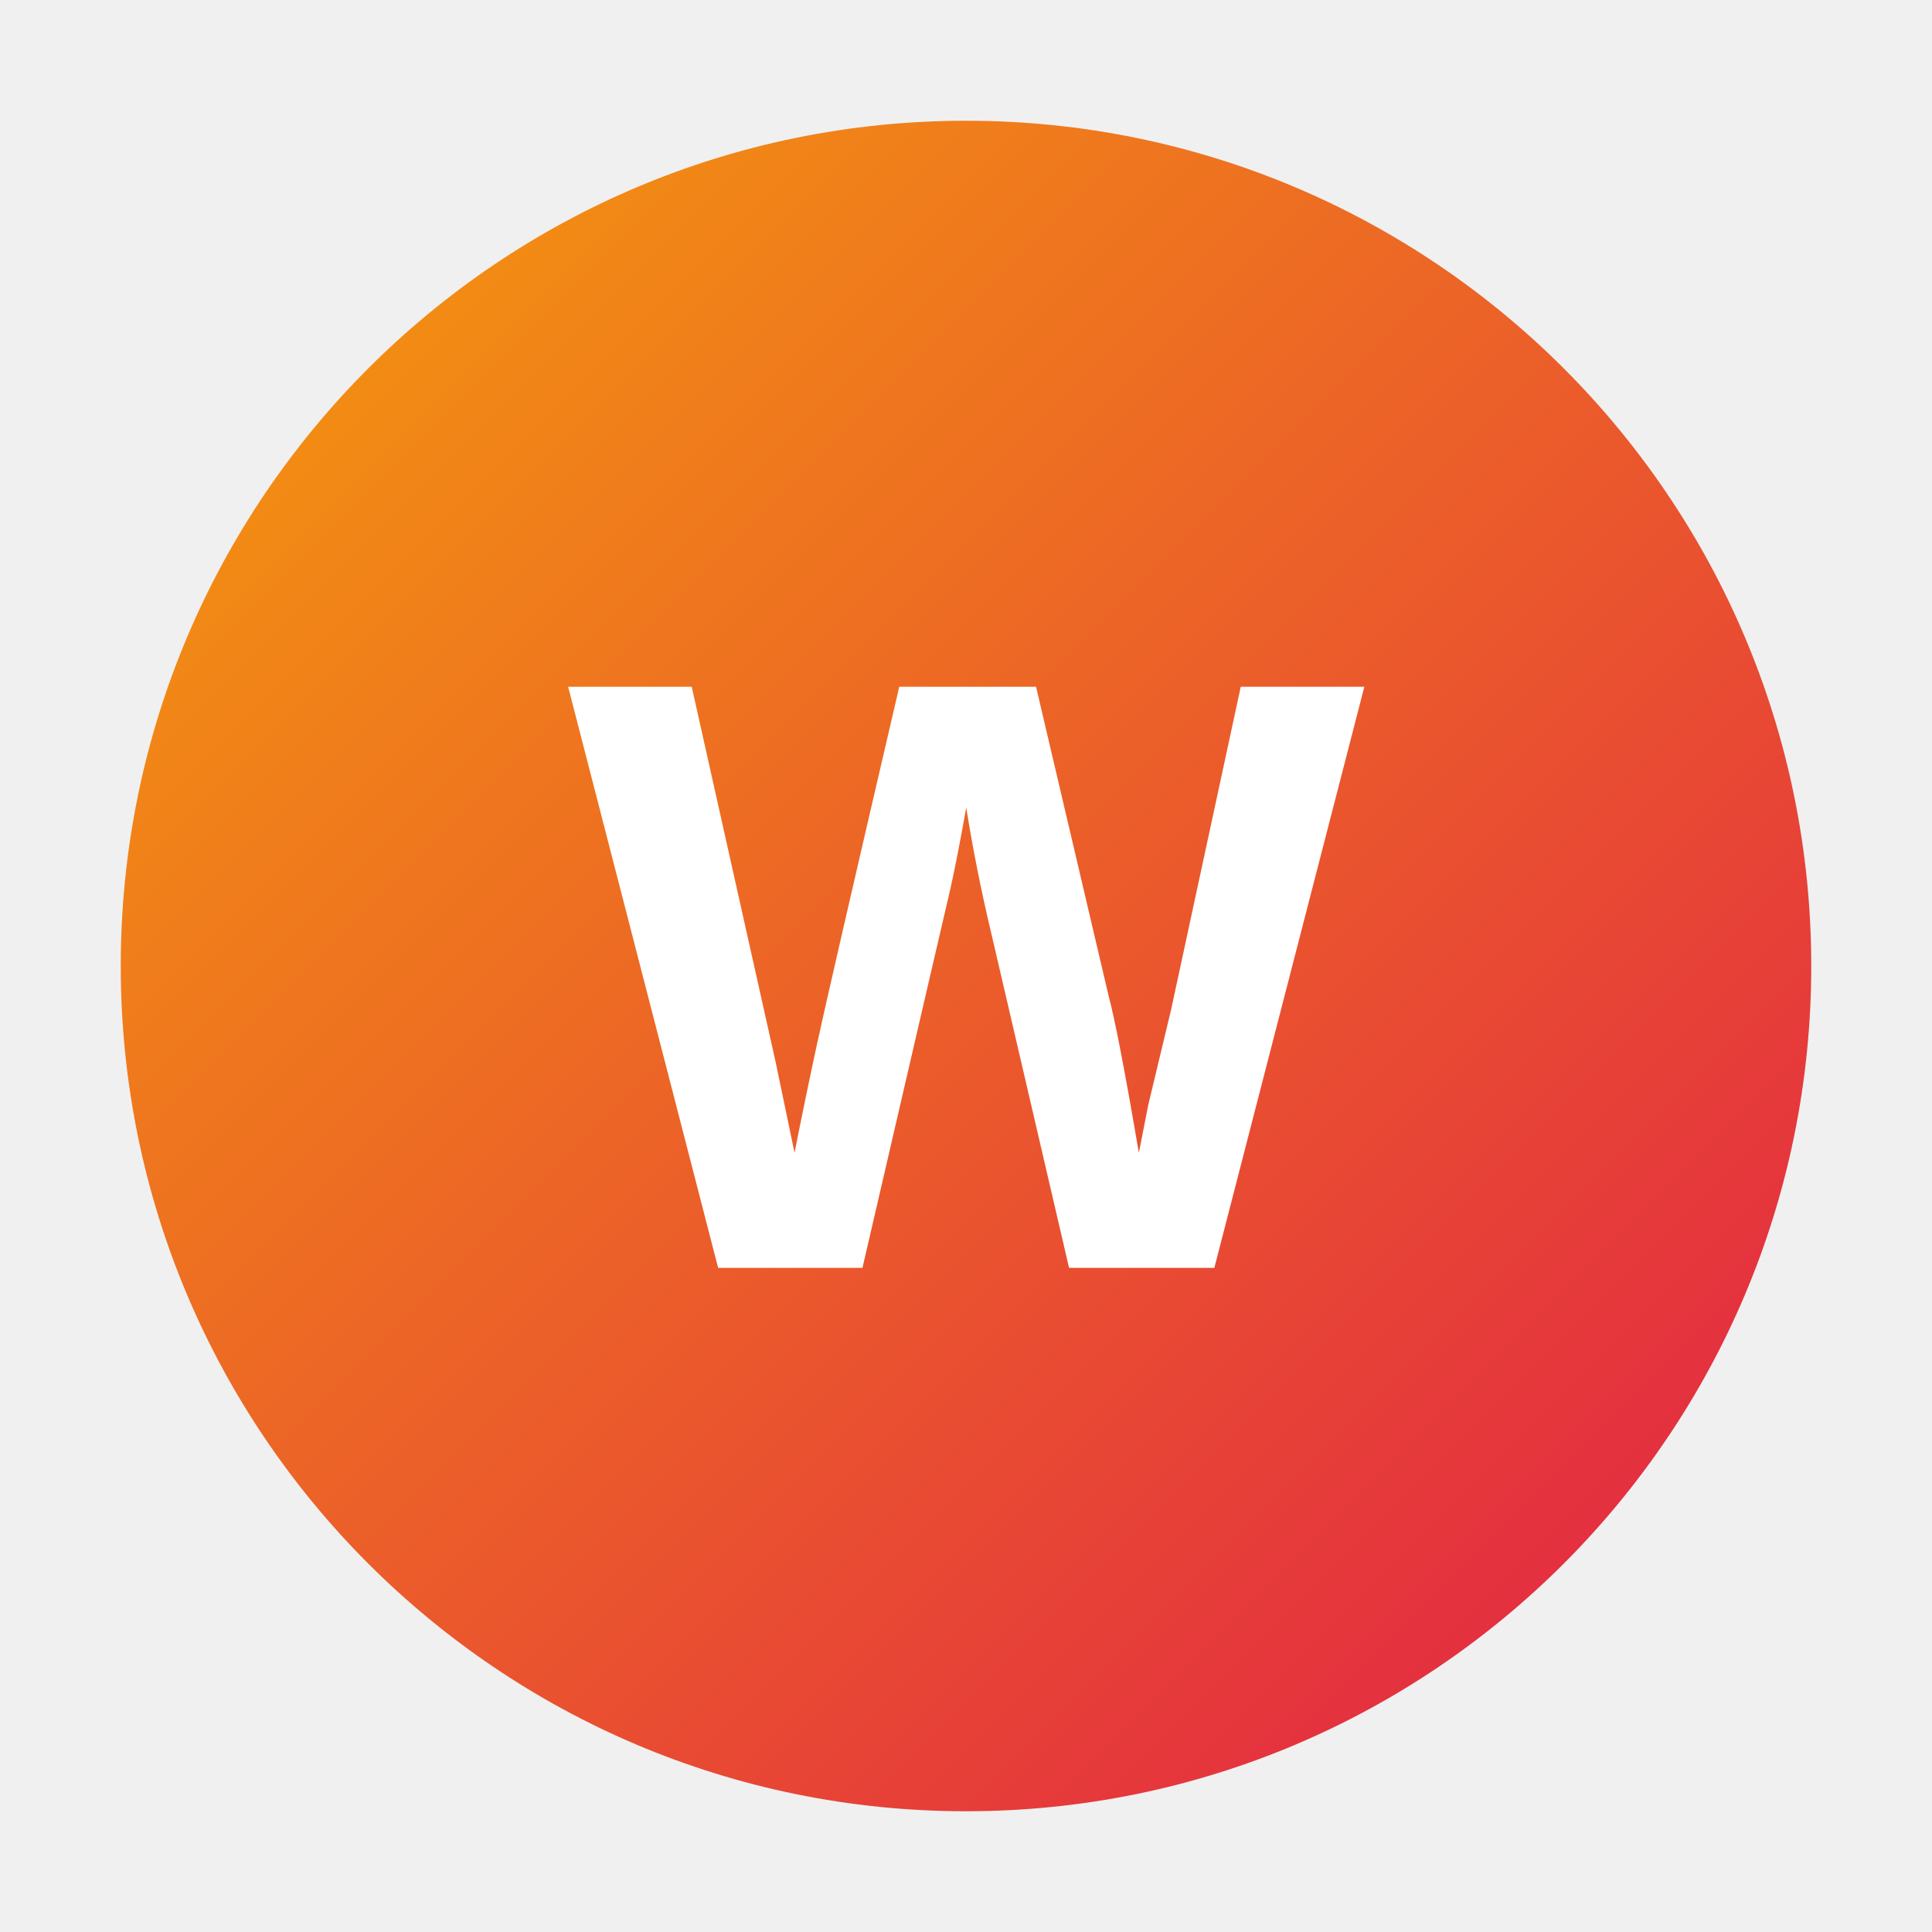
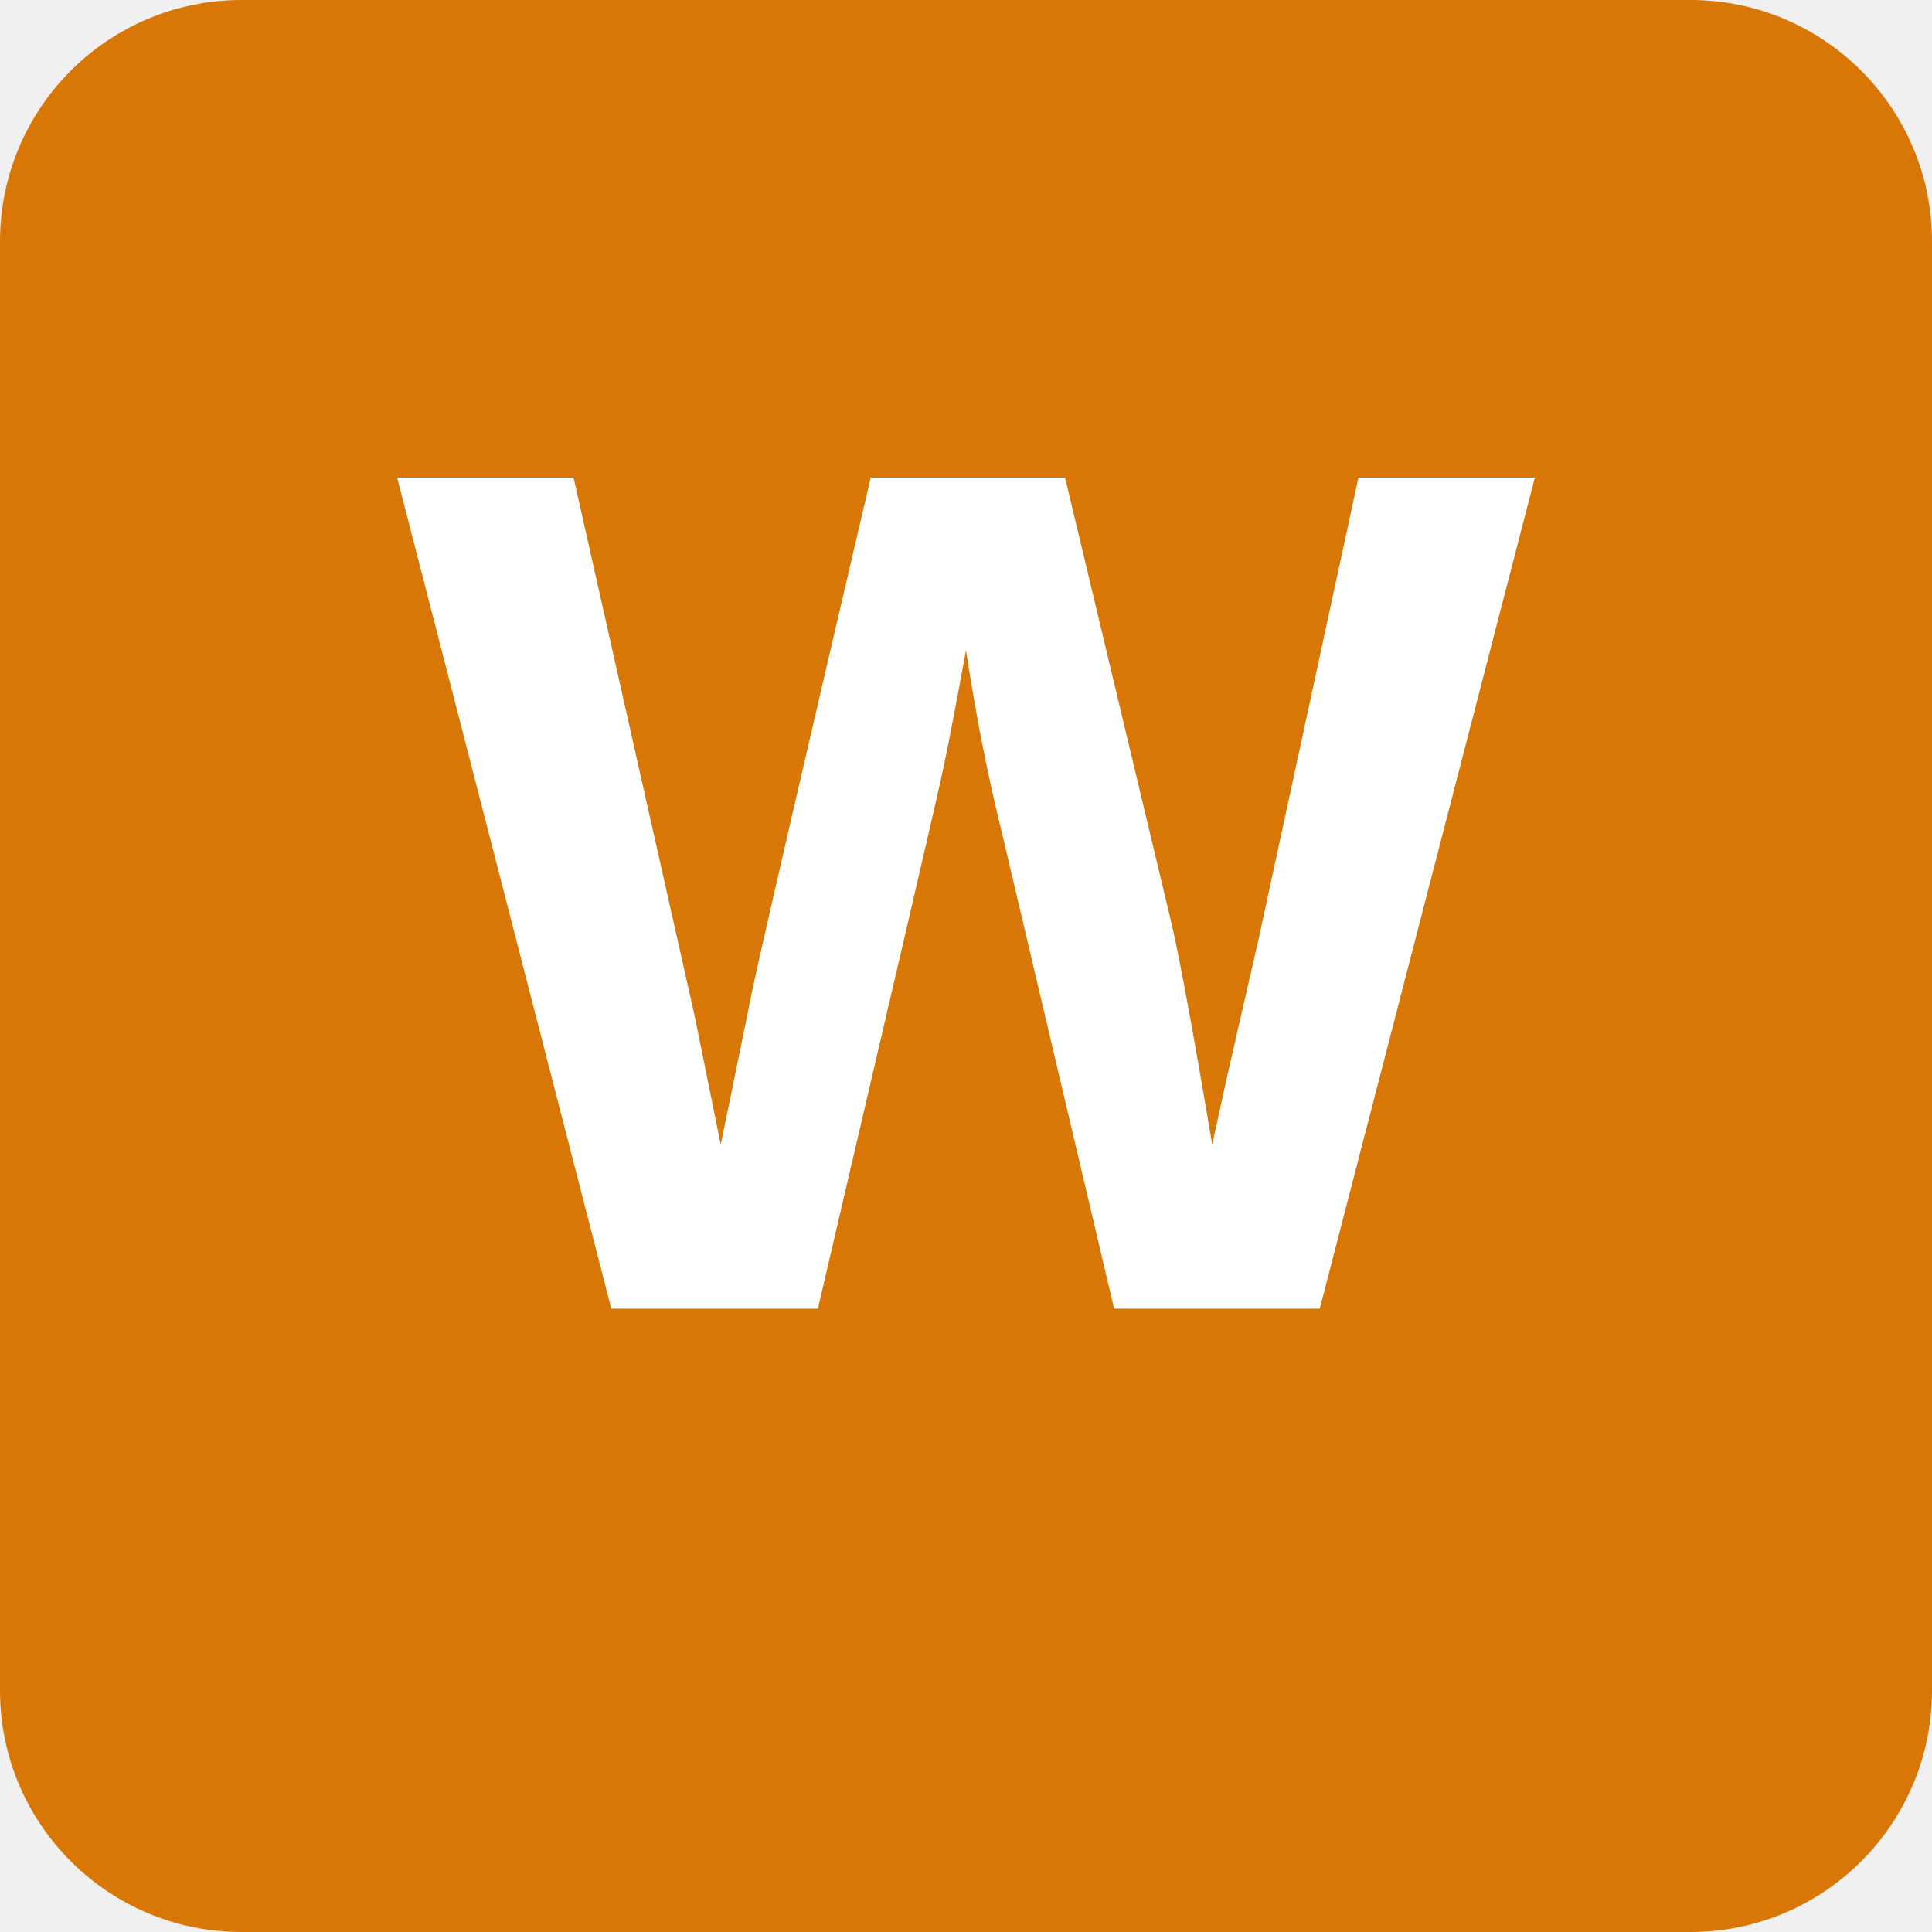
<svg xmlns="http://www.w3.org/2000/svg" viewBox="0 0 32 32">
-   <defs>
-     <linearGradient id="gradient" x1="0%" y1="0%" x2="100%" y2="100%">
-       <stop offset="0%" style="stop-color:#f59e0b;stop-opacity:1" />
-       <stop offset="100%" style="stop-color:#e11d48;stop-opacity:1" />
-     </linearGradient>
-   </defs>
-   <circle cx="16" cy="16" r="14" fill="url(#gradient)" />
-   <text x="16" y="21" font-family="Arial, sans-serif" font-size="14" font-weight="bold" fill="white" text-anchor="middle">W</text>
+   <rect width="32" height="32" rx="4" fill="#d97706" />
+   <text x="50%" y="50%" dominant-baseline="middle" text-anchor="middle" font-family="Arial, sans-serif" font-size="20" font-weight="bold" fill="white">W</text>
</svg>
